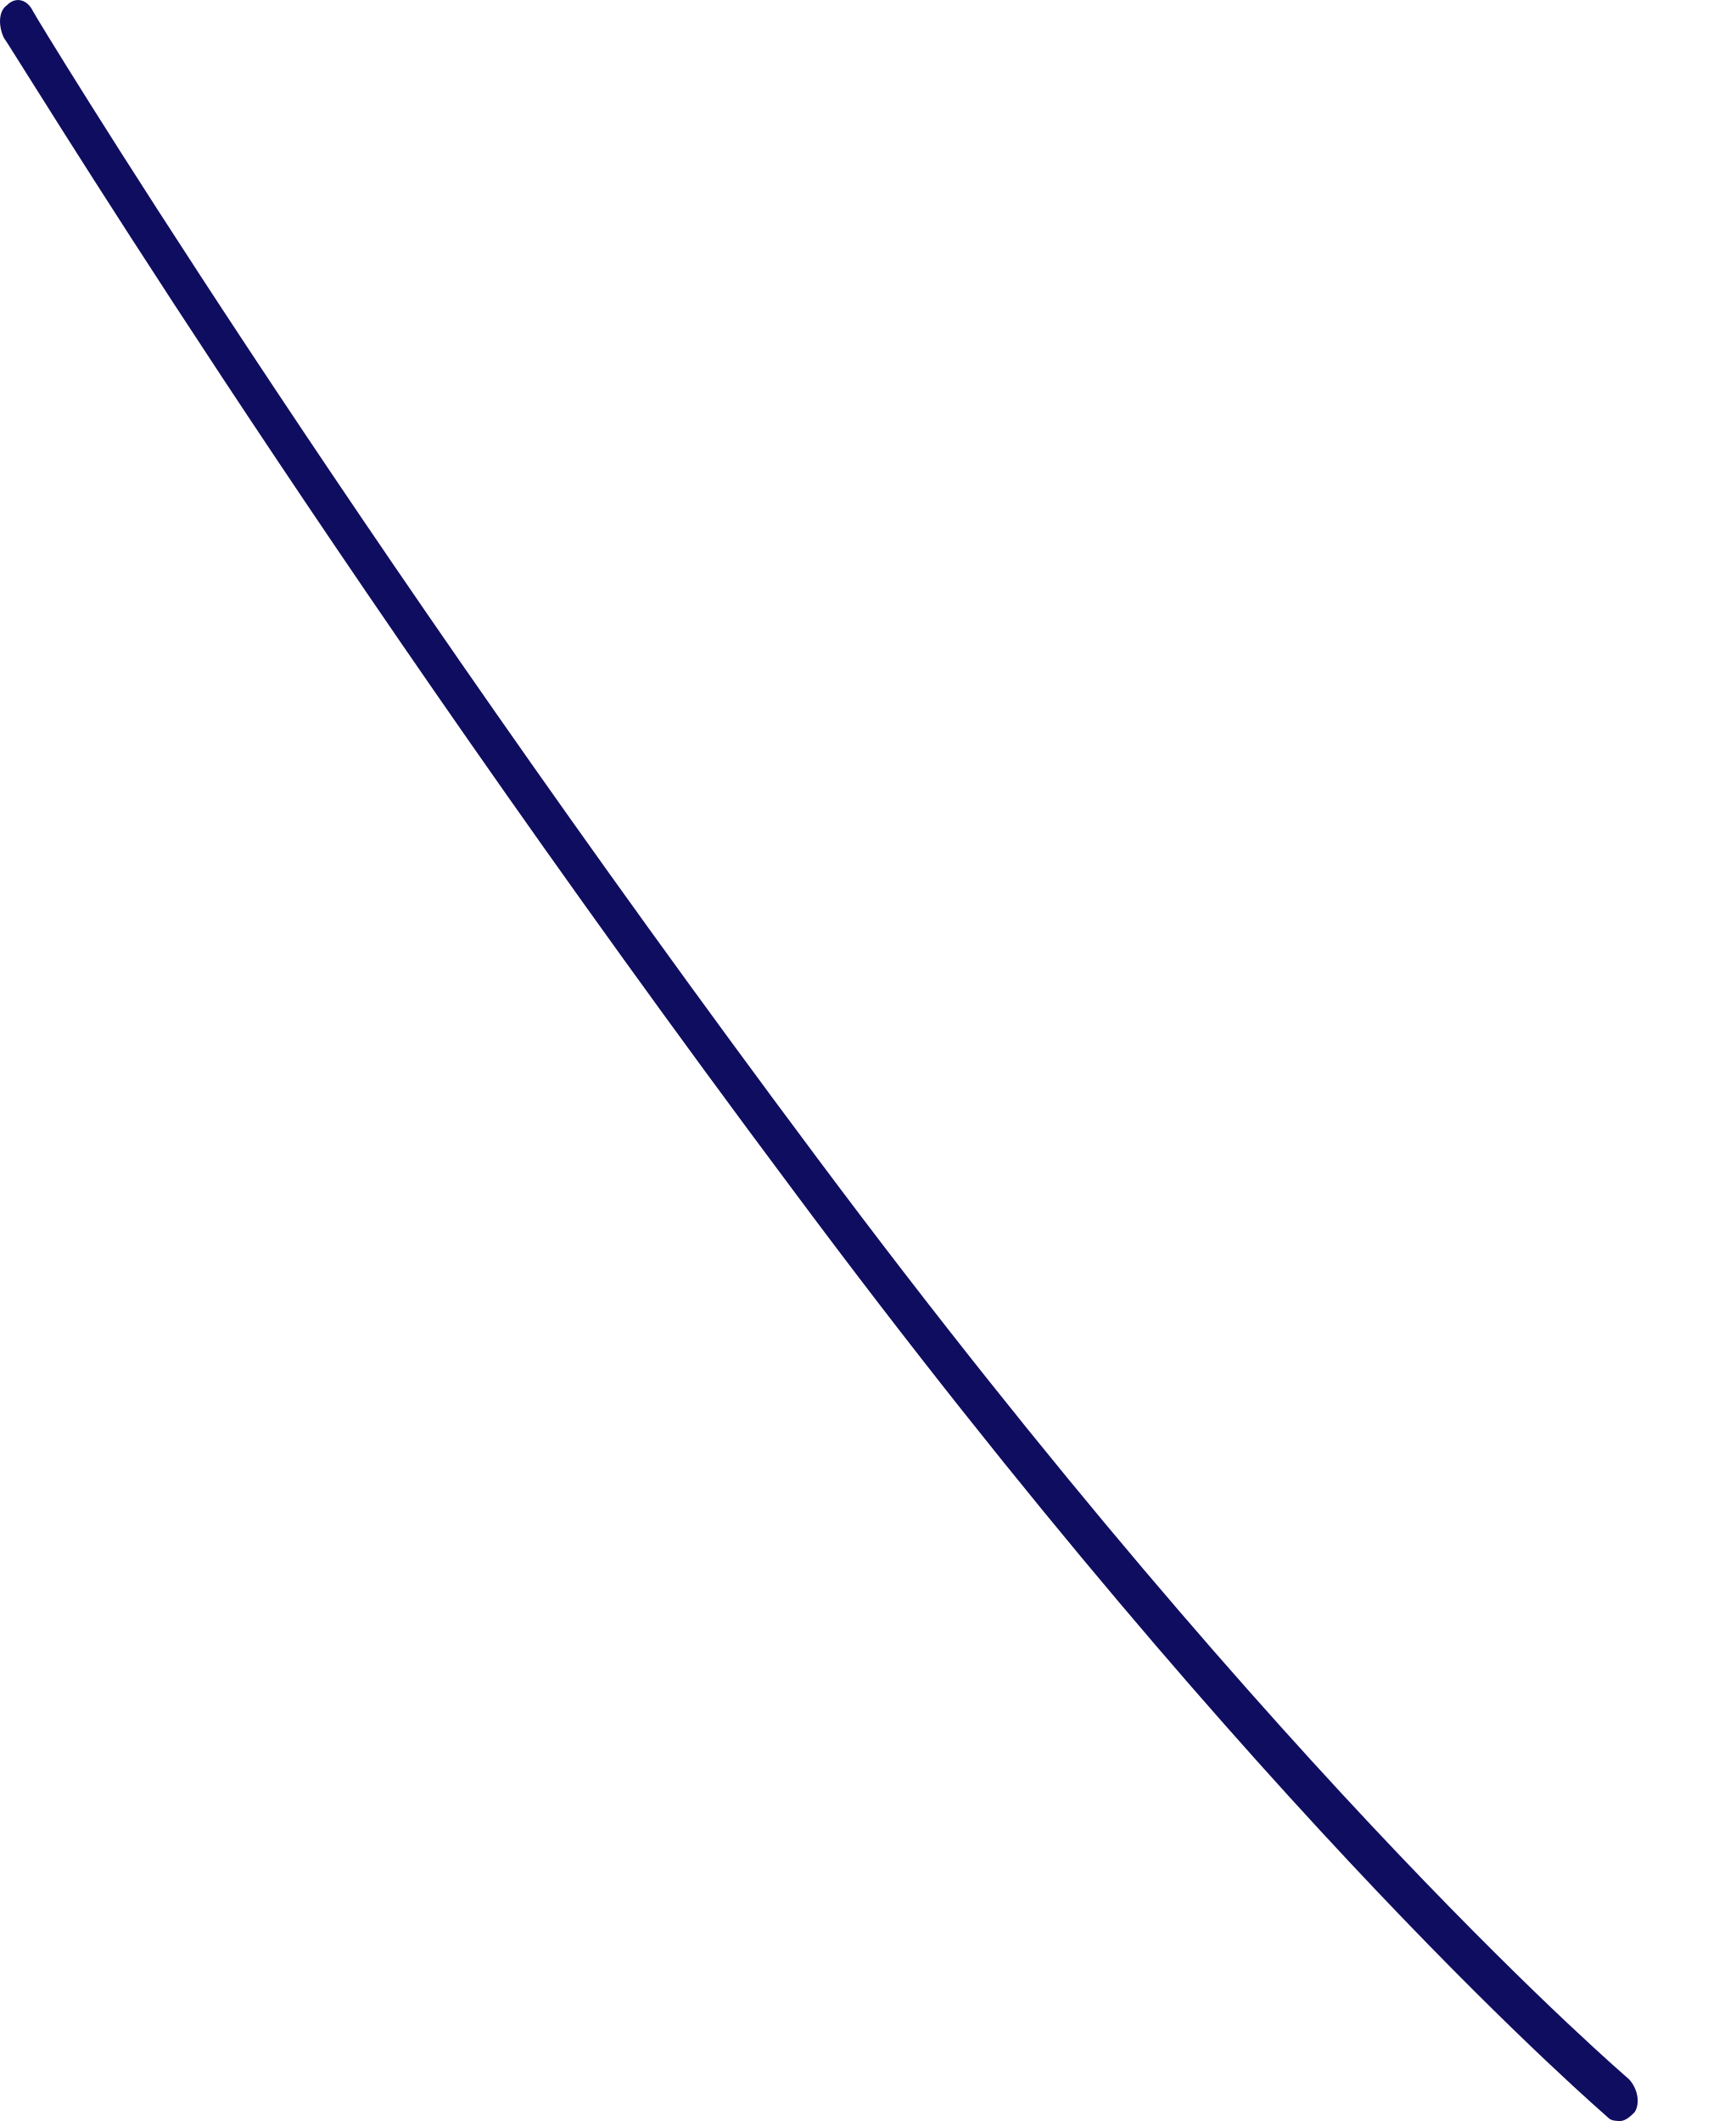
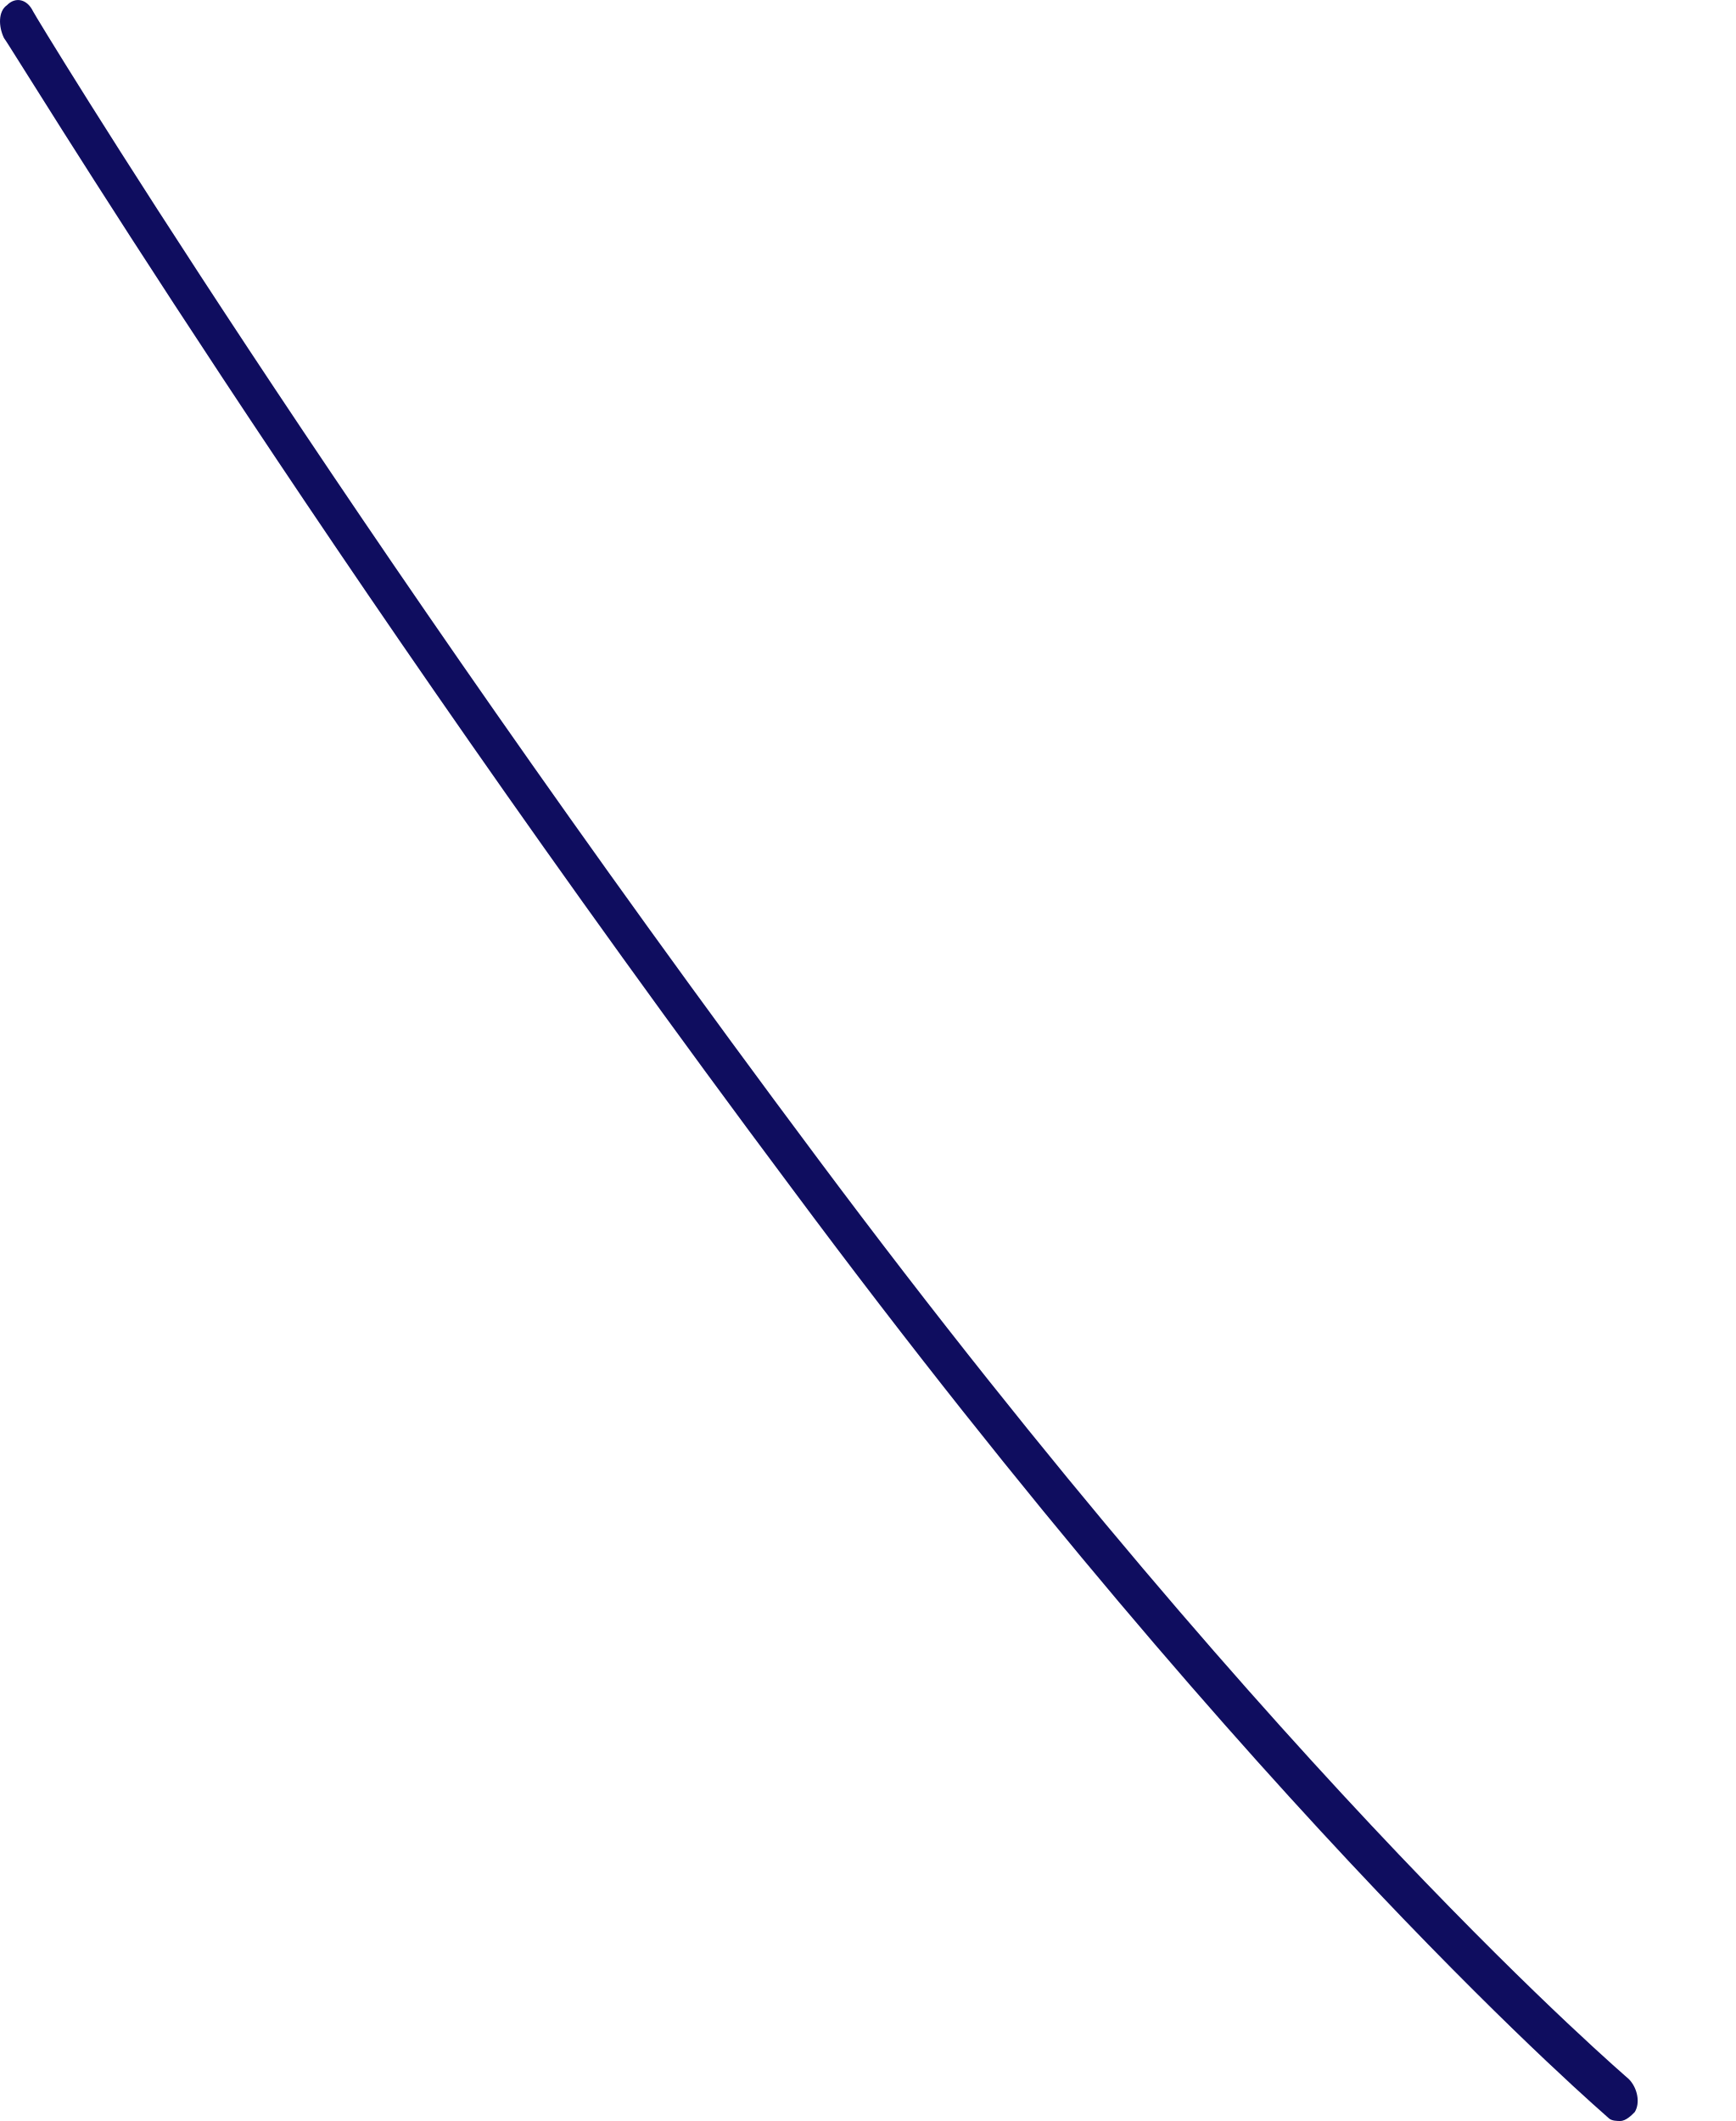
<svg xmlns="http://www.w3.org/2000/svg" width="9" height="11" viewBox="0 0 9 11" fill="none">
-   <path d="M8.402 11C8.387 11 8.357 11 8.342 10.985C8.327 10.969 6.561 9.466 4.107 6.165C1.652 2.879 0.051 0.229 0.021 0.198C-0.009 0.136 -0.009 0.058 0.036 0.027C0.081 -0.019 0.141 -0.004 0.171 0.058C0.185 0.089 1.787 2.724 4.241 6.01C6.681 9.28 8.432 10.768 8.447 10.783C8.492 10.83 8.507 10.907 8.477 10.954C8.462 10.969 8.432 11 8.402 11Z" fill="#0F0D5F" />
+   <path d="M8.402 11C8.387 11 8.357 11 8.342 10.985C8.327 10.969 6.561 9.466 4.107 6.164C1.652 2.879 0.051 0.229 0.021 0.198C-0.009 0.136 -0.009 0.058 0.036 0.027C0.081 -0.019 0.141 -0.004 0.171 0.058C0.185 0.089 1.787 2.724 4.241 6.009C6.681 9.28 8.432 10.768 8.447 10.783C8.492 10.829 8.507 10.907 8.477 10.954C8.462 10.969 8.432 11 8.402 11Z" fill="#0F0D5F" />
</svg>
